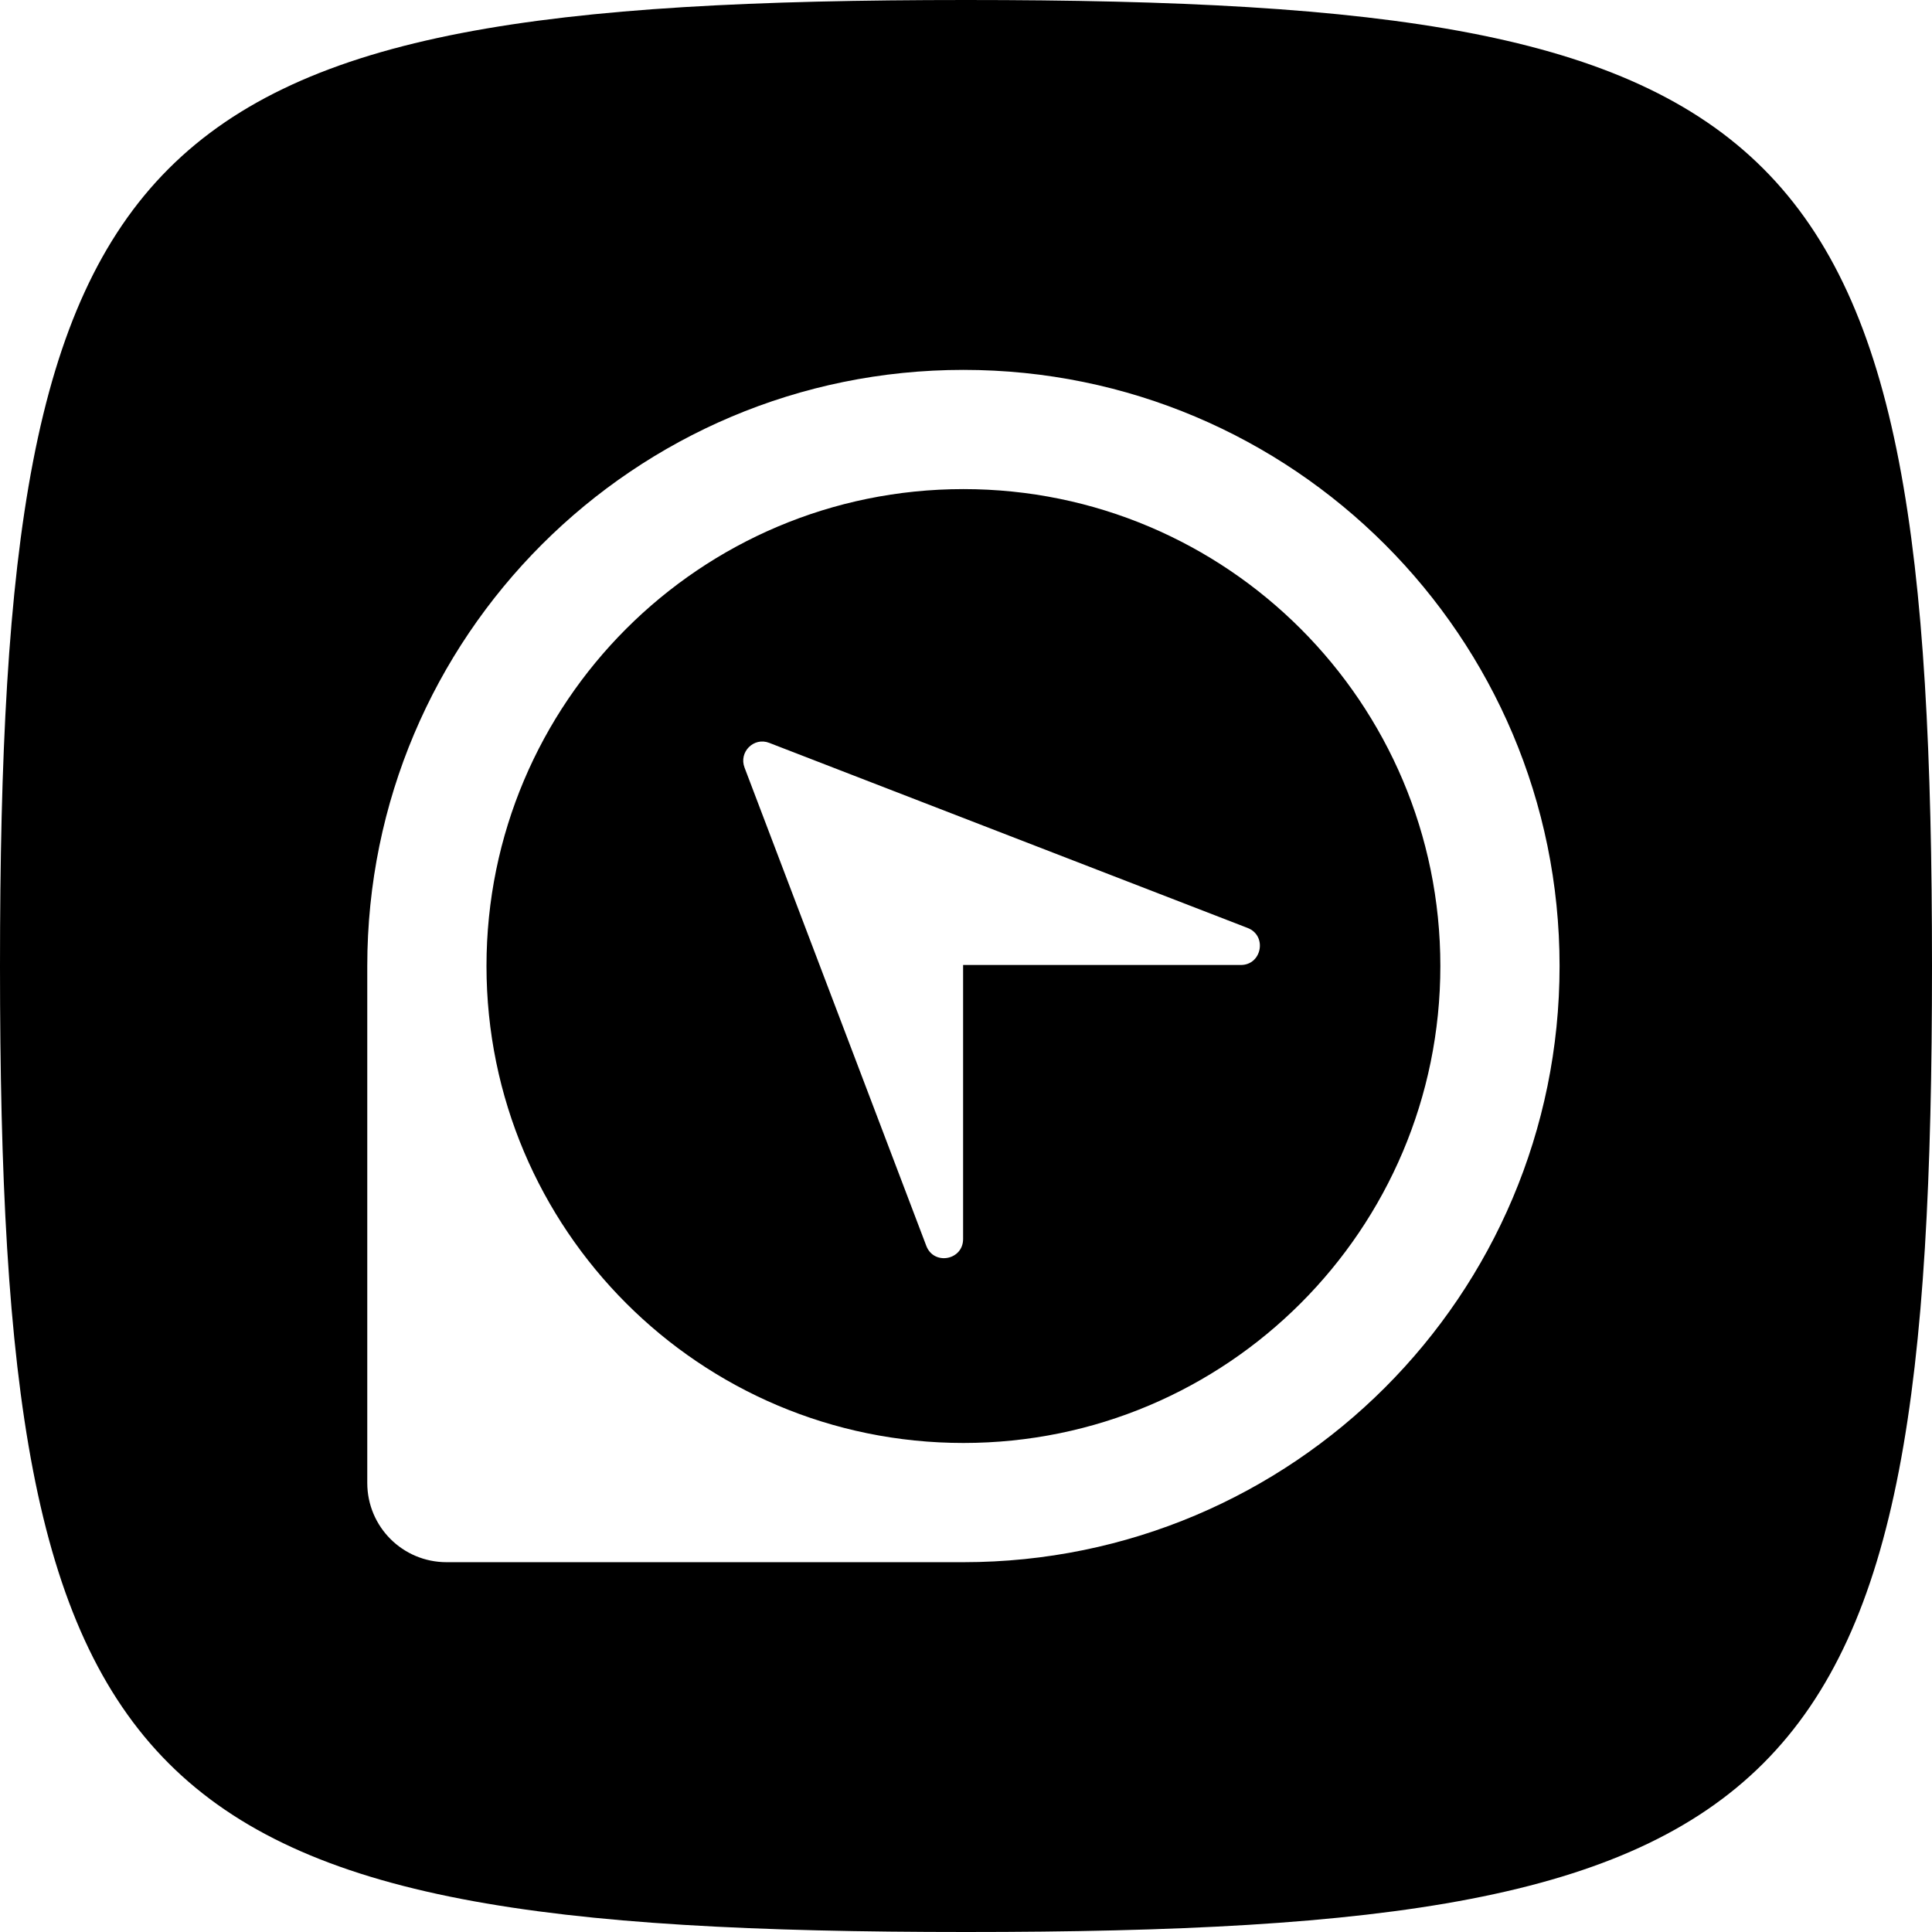
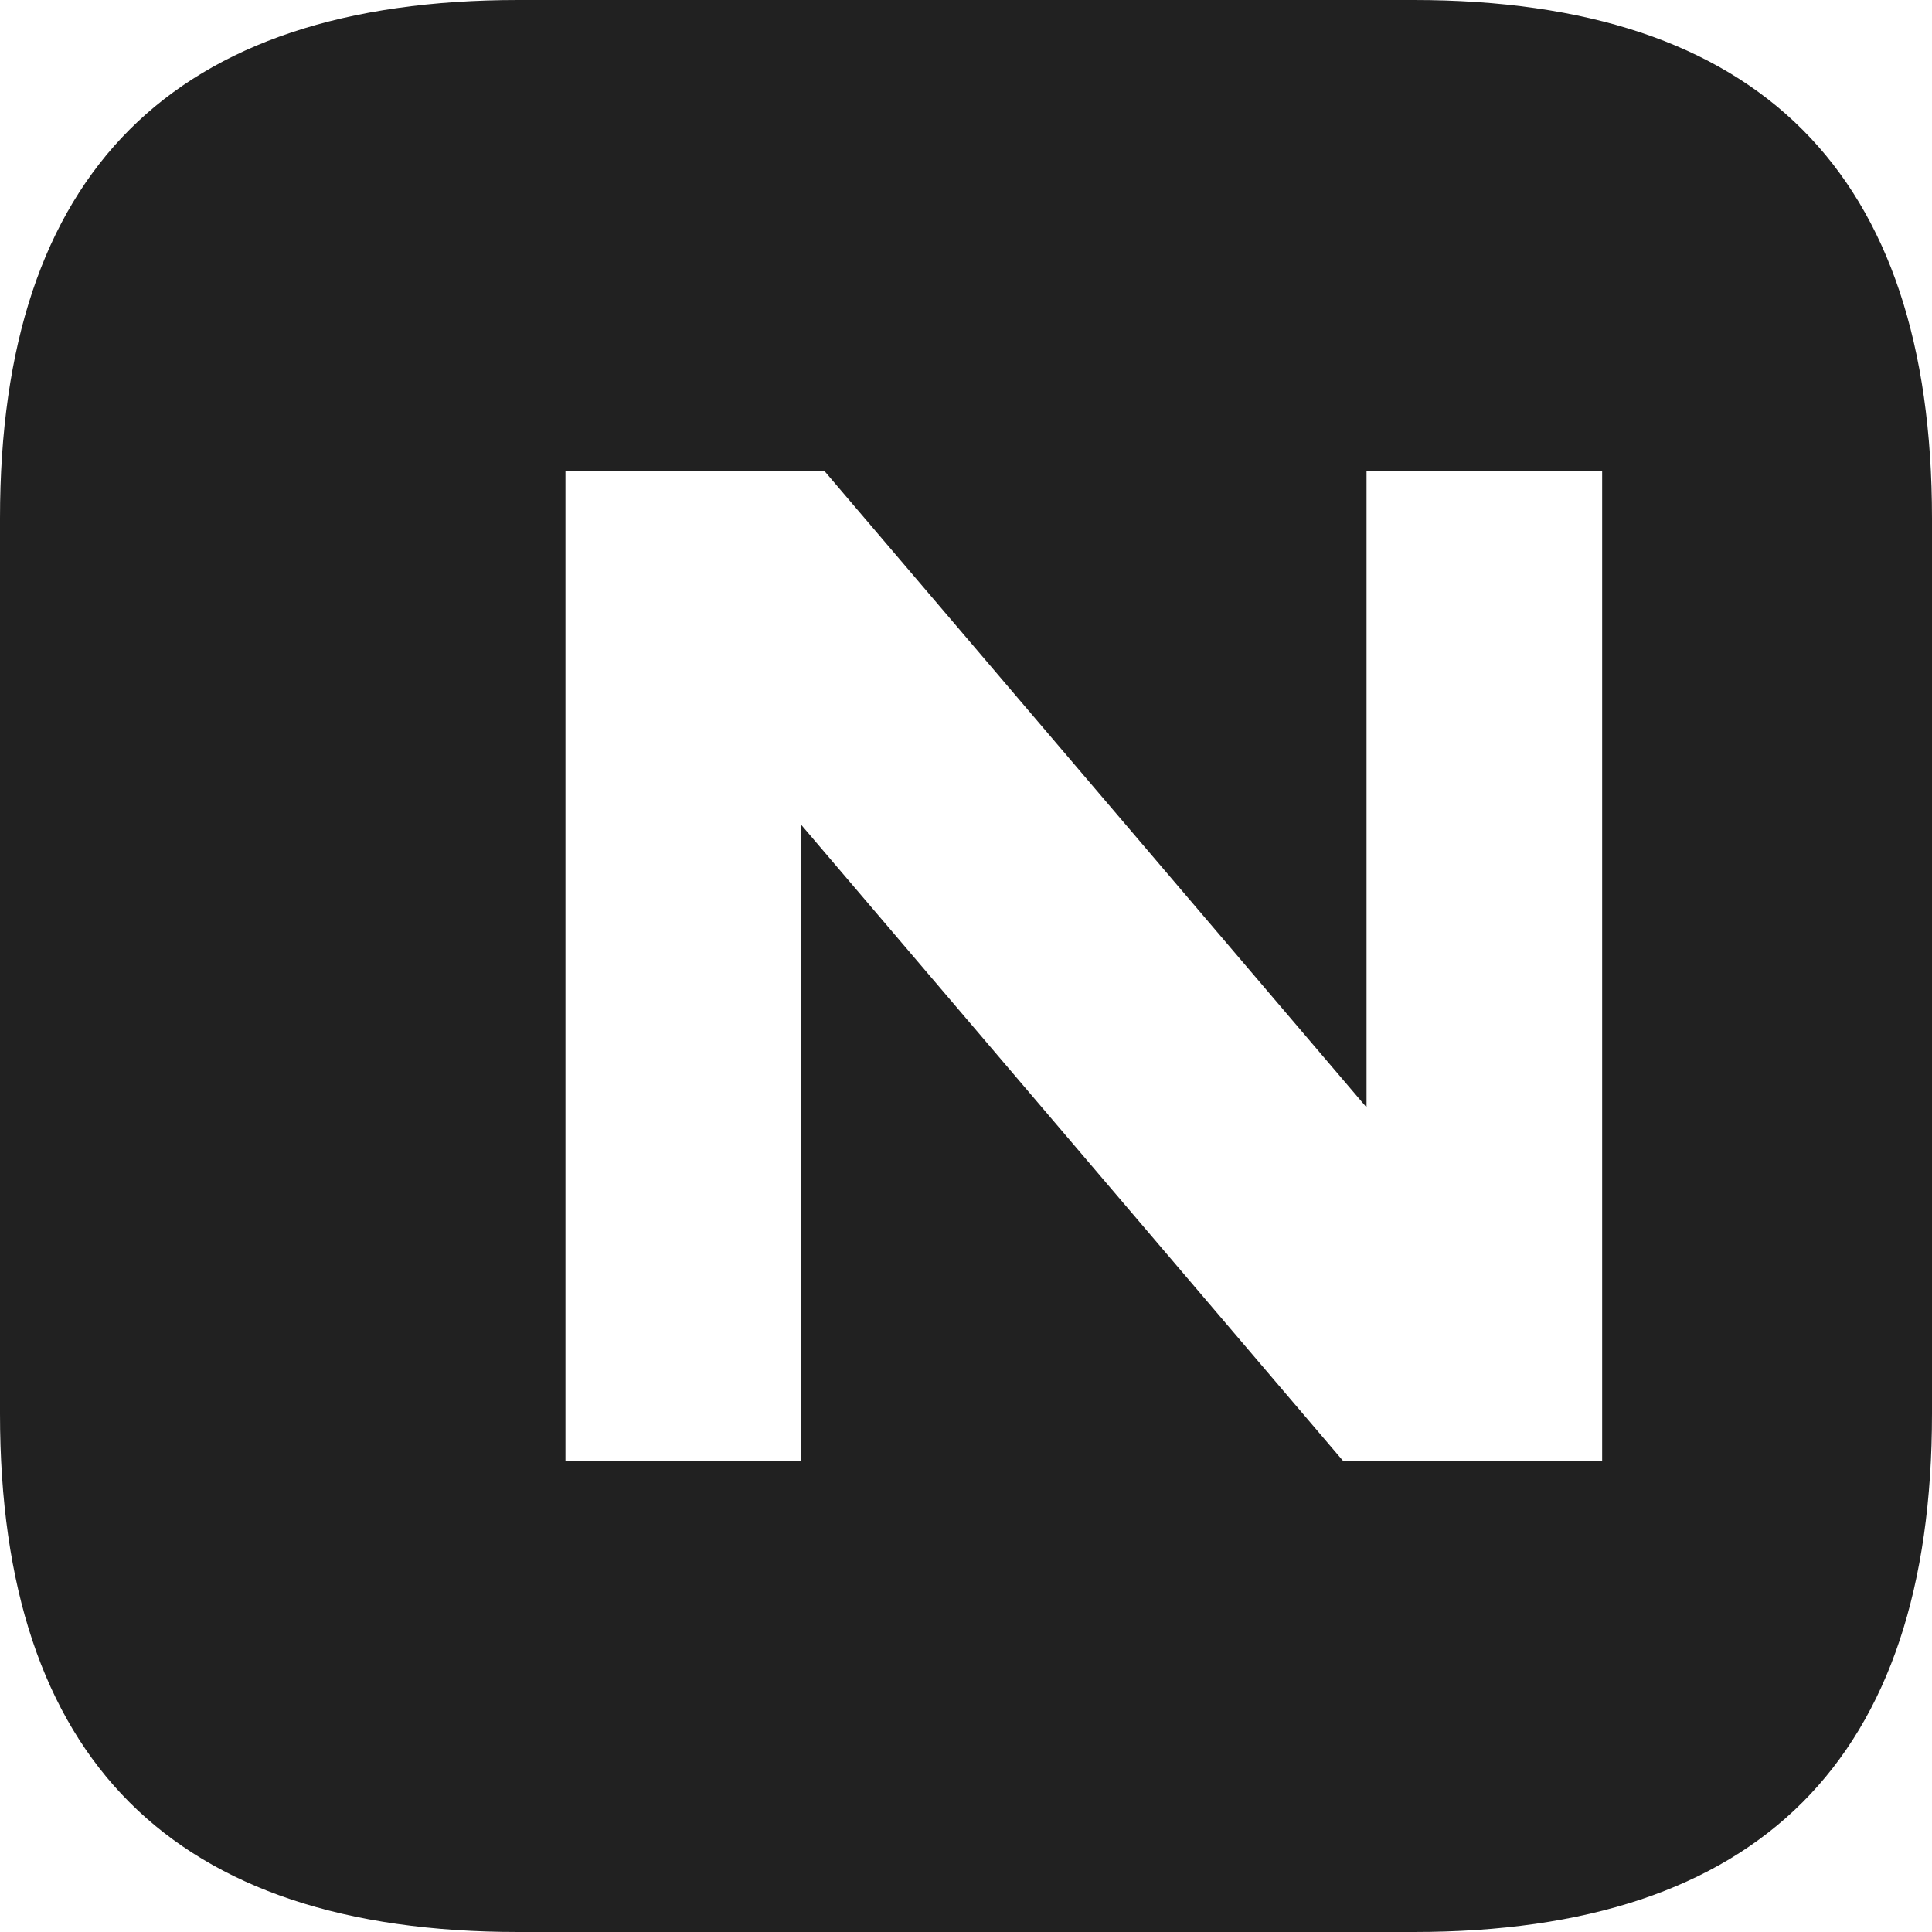
- <svg xmlns="http://www.w3.org/2000/svg" width="82" height="82" viewBox="0 0.727 82 82" fill="none">
-   <path d="M41 0.727C76.575 0.727 82 6.151 82 41.727C82 77.302 76.575 82.727 41 82.727C5.425 82.727 0 77.302 0 41.727C0 6.151 5.425 0.727 41 0.727ZM40.891 16.426C26.916 16.426 15.588 27.754 15.588 41.728C15.588 46.776 15.588 58.022 15.588 63.665C15.588 65.528 17.091 67.031 18.954 67.031H40.891C54.865 67.031 66.193 55.703 66.193 41.728C66.193 27.754 54.865 16.426 40.891 16.426ZM40.891 21.486C52.07 21.486 61.133 30.549 61.133 41.728C61.133 52.908 52.07 61.971 40.891 61.971C29.711 61.971 20.648 52.908 20.648 41.728C20.648 30.549 29.711 21.486 40.891 21.486ZM32.645 32.255C31.992 32.003 31.35 32.647 31.6 33.304L39.315 53.605C39.635 54.447 40.877 54.216 40.877 53.315V41.684H52.665C53.56 41.684 53.791 40.437 52.955 40.113L32.645 32.255Z" fill="currentColor" />
+ <svg xmlns="http://www.w3.org/2000/svg" width="82" height="82" viewBox="0 0 82 82">
+   <path fill="#212121" fill-rule="evenodd" d="M22 0H60Q82 0 82 22V60Q82 82 60 82H22Q0 82 0 60V22Q0 0 22 0Z M24 62V20H35L58 47V20H68V62H57L34 35V62Z" />
</svg>
